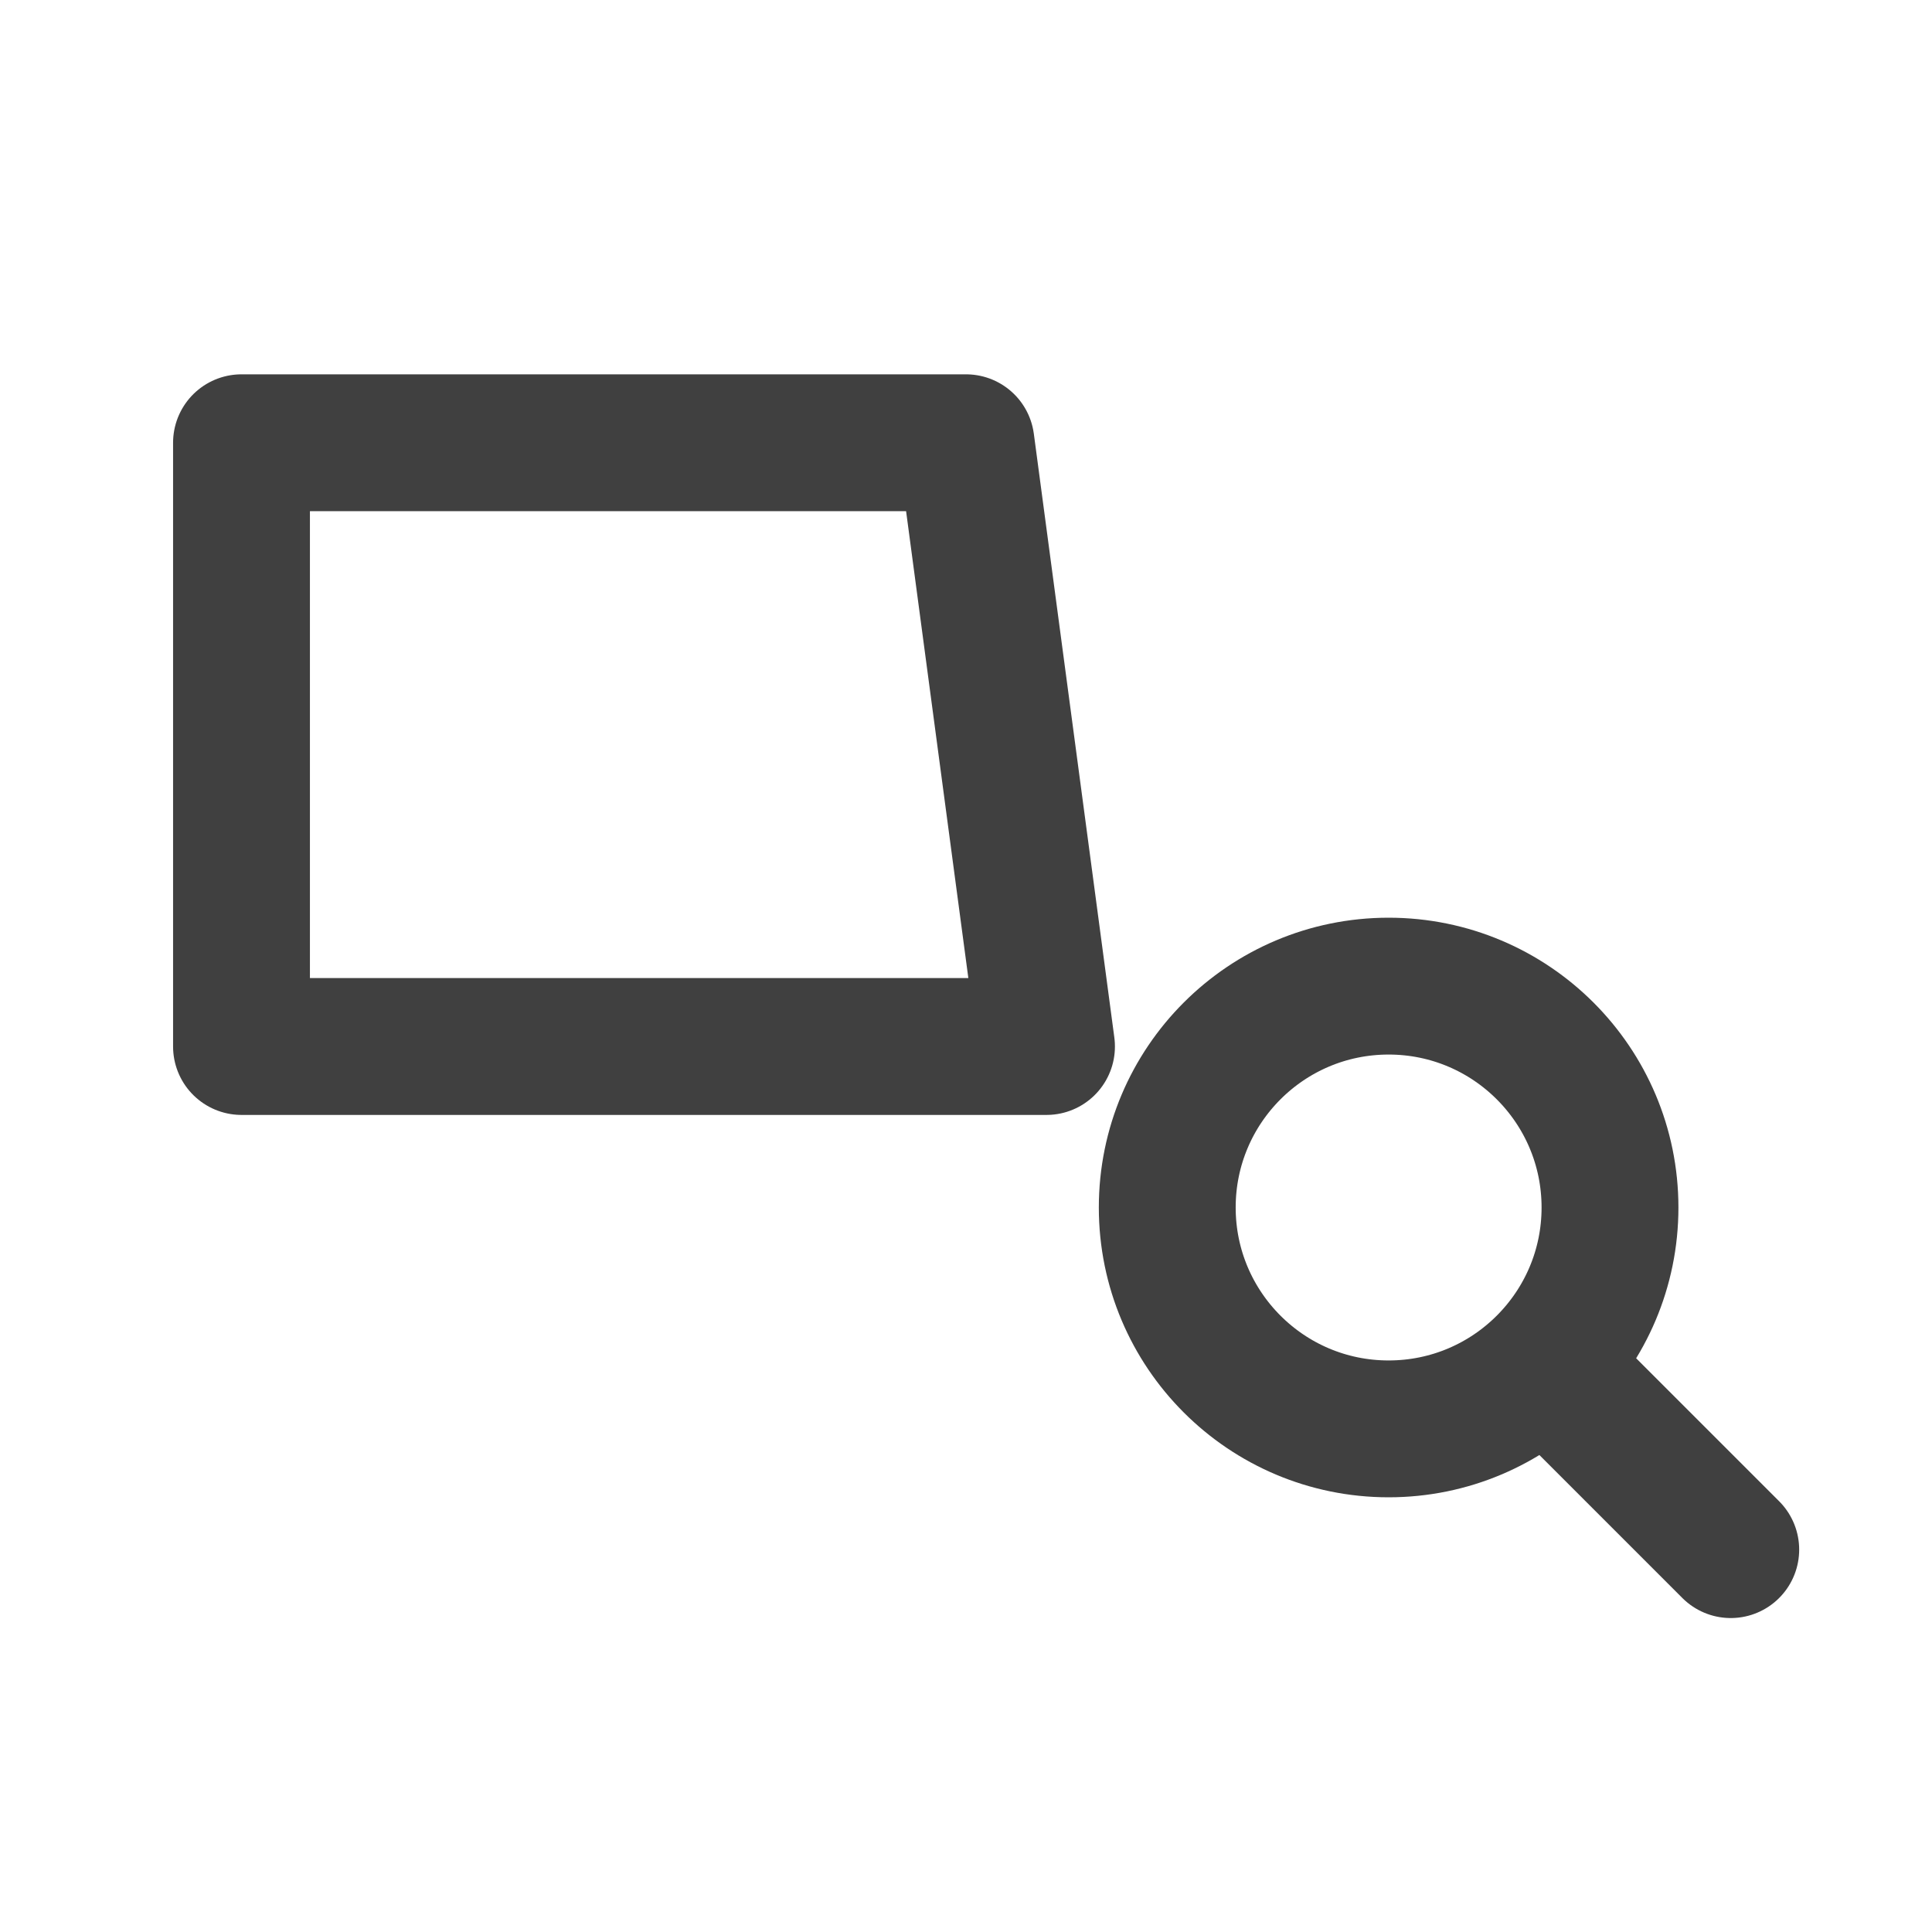
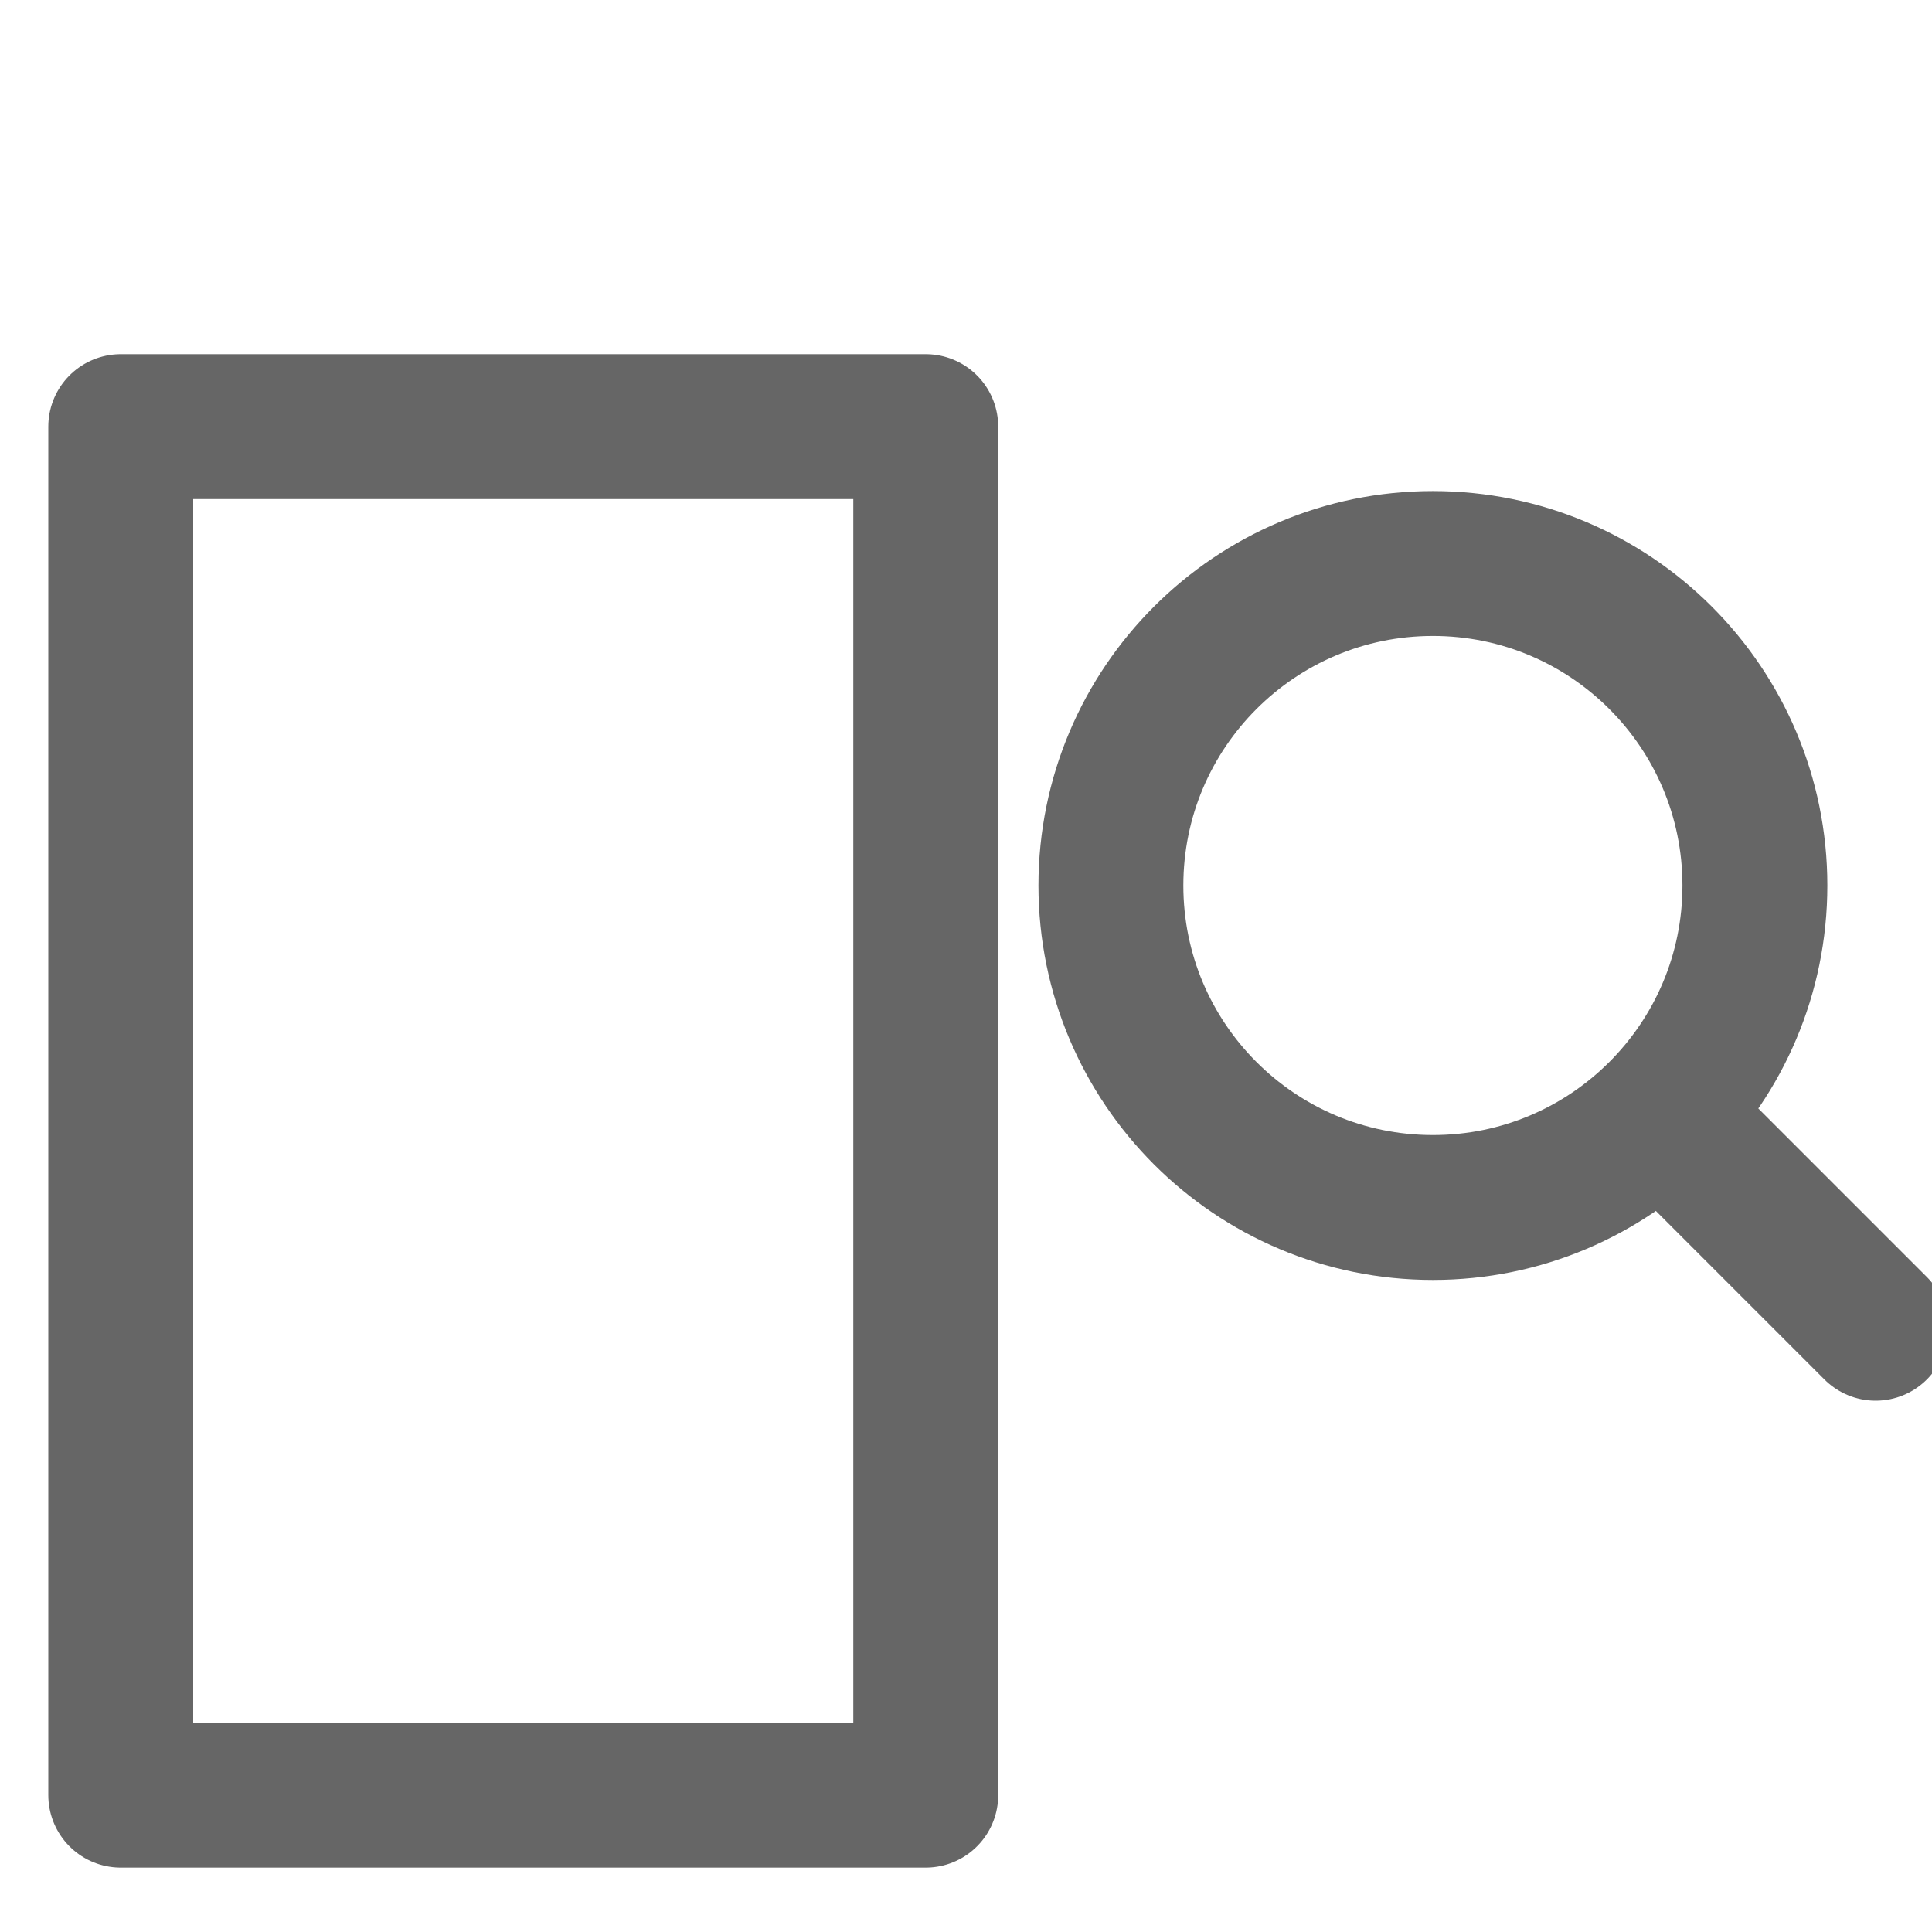
- <svg xmlns="http://www.w3.org/2000/svg" viewBox="0 0 24 24" fill="none" stroke="#404040" stroke-width="1.7" stroke-linecap="round" stroke-linejoin="round">
-   <path d="M3 5.5h9l1 7.5H3z" />
-   <circle cx="17.25" cy="15" r="2.75" />
-   <path d="M19.25 17l2.25 2.25" />
+ <svg xmlns="http://www.w3.org/2000/svg" width="24" height="24" viewBox="0 0 24 24" fill="none" stroke="#666666" stroke-width="1.8" stroke-linecap="round" stroke-linejoin="round">
+   <g transform="translate(0 0.8)">
+     <path d="M1.5 4.5H11.5V21.5H1.5Z" />
+     <circle cx="17.8" cy="10.2" r="4" />
+     <path d="M20.7 13.1L23.3 15.7" />
+   </g>
</svg>
